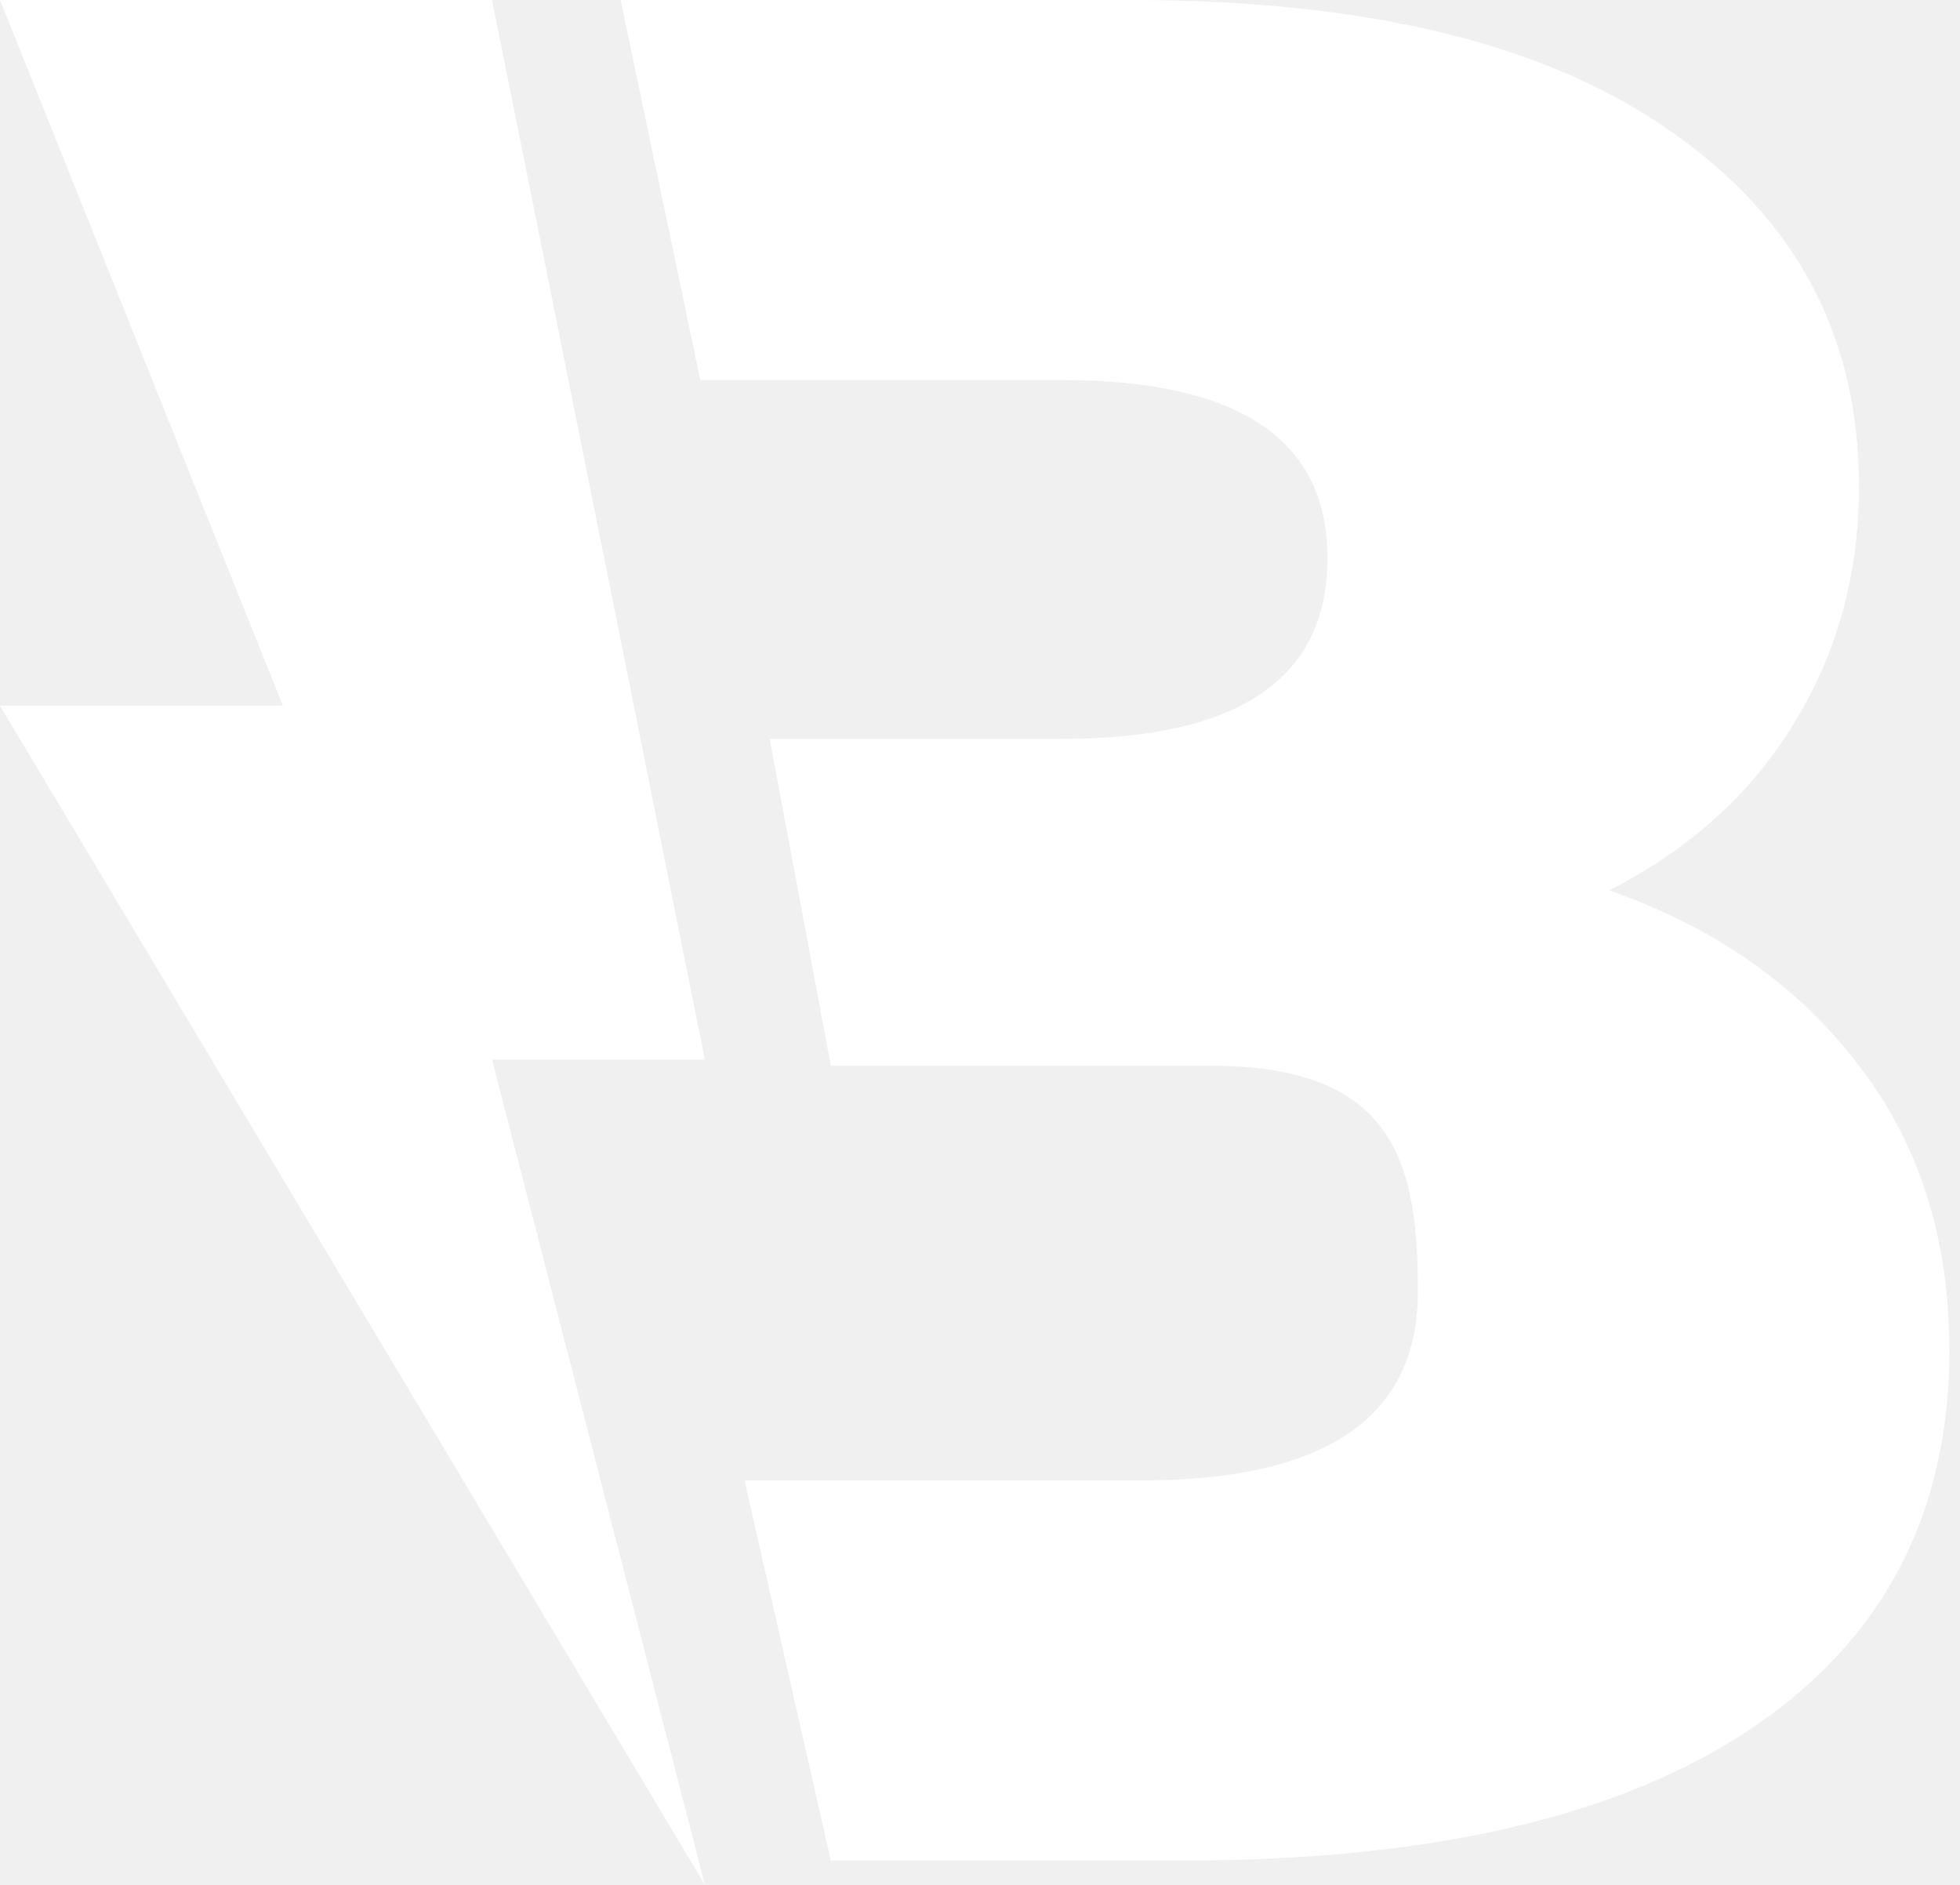
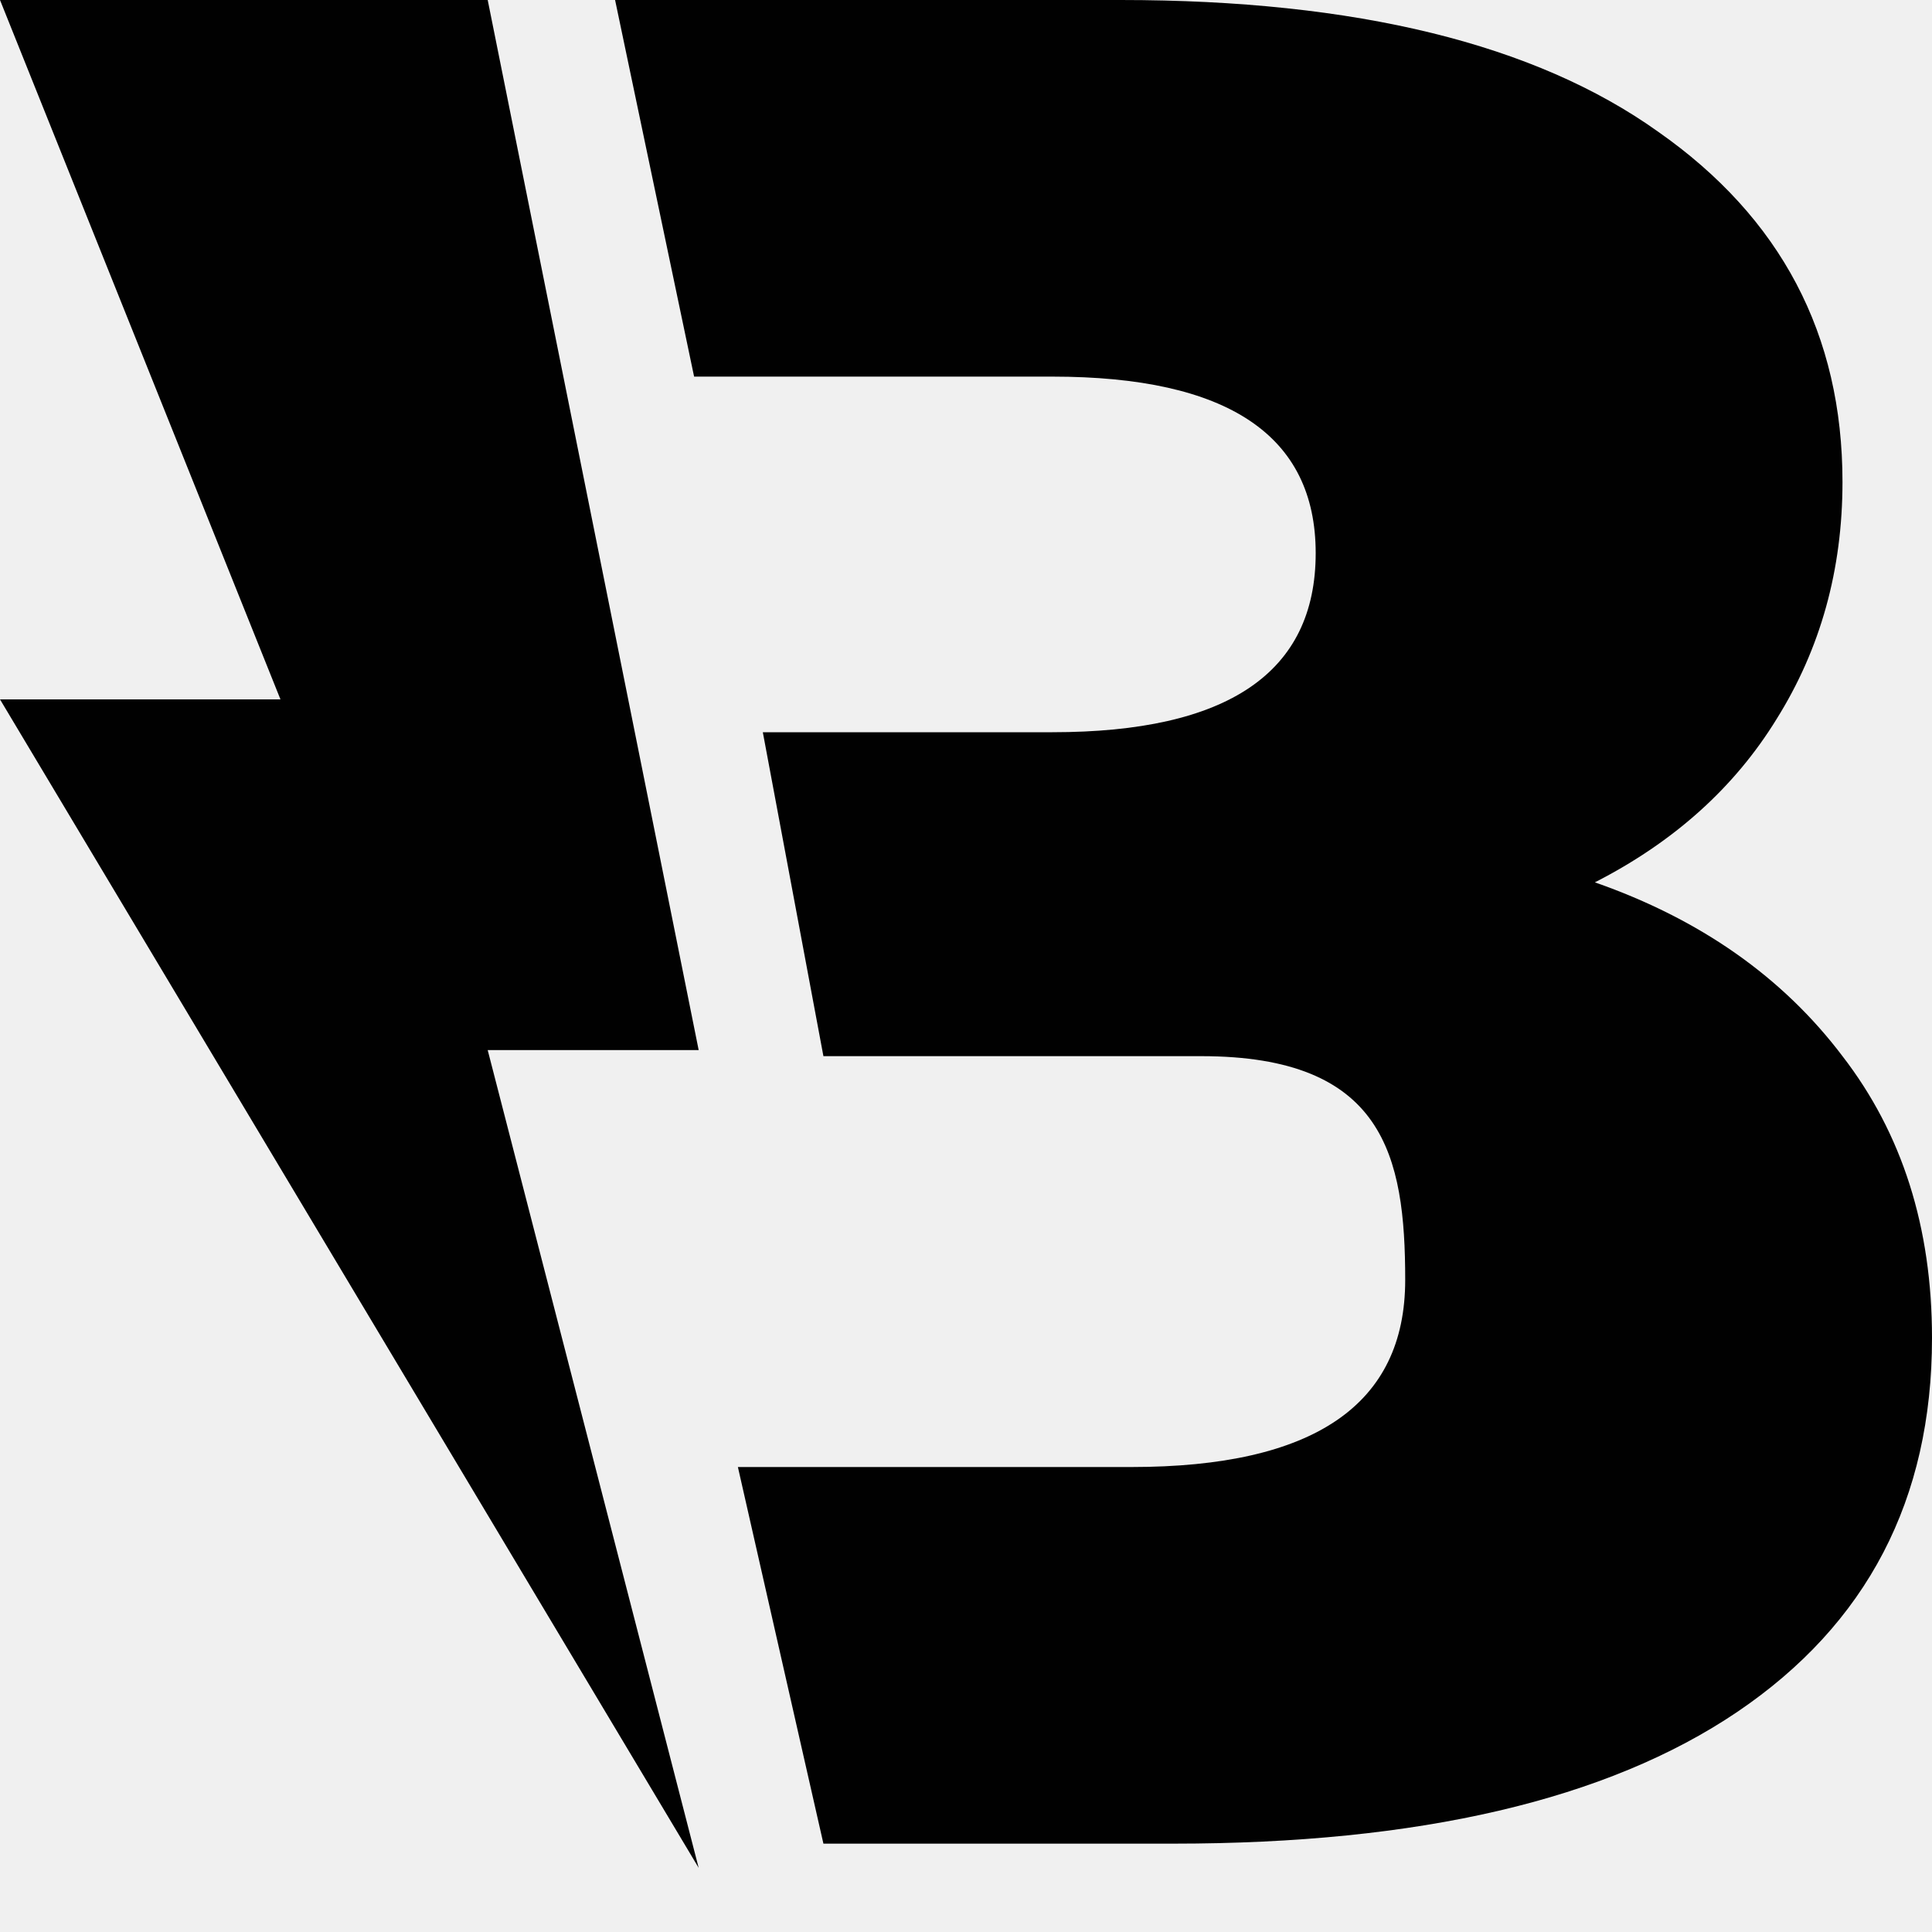
- <svg xmlns="http://www.w3.org/2000/svg" width="52" height="50" viewBox="0 0 52 50" fill="none">
-   <path d="M8.31606e-07 0L7.507 18.722H8.31606e-07L18.702 50L13.055 28.111H18.702L13.055 0H8.31606e-07Z" fill="#fff" />
-   <path d="M49.32 28.272C47.722 26.157 45.513 24.606 42.693 23.619C44.808 22.538 46.43 21.081 47.558 19.248C48.733 17.368 49.32 15.252 49.32 12.902C49.32 8.954 47.675 5.828 44.385 3.525C41.095 1.175 36.3 0 30.002 0H16.465L18.58 10.082H28.169C32.869 10.082 35.219 11.657 35.219 14.806C35.219 18.002 32.869 19.6 28.169 19.6H20.42L22.042 28.272H32.157C37.045 28.272 37.617 30.928 37.617 34.265C37.617 37.602 35.172 39.271 30.284 39.271H19.752L22.042 49.353H31.412C37.993 49.353 43.022 48.178 46.5 45.828C49.978 43.478 51.718 40.141 51.718 35.816C51.718 32.855 50.919 30.34 49.32 28.272Z" fill="#fff" />
+ <svg xmlns="http://www.w3.org/2000/svg" width="30" height="30" viewBox="0 0 30 30" fill="none">
+   <path d="M3.94374e-07 0L4.355 10.86H3.94374e-07L10.849 29.004L7.573 16.306H10.849L7.573 0H3.94374e-07Z" fill="#010101" />
+   <path d="M28.61 16.4C27.683 15.173 26.401 14.273 24.765 13.701C25.992 13.074 26.933 12.229 27.587 11.165C28.269 10.075 28.61 8.848 28.61 7.484C28.61 5.194 27.655 3.381 25.747 2.045C23.838 0.682 21.057 0 17.403 0H9.551L10.778 5.848H16.34C19.067 5.848 20.43 6.762 20.43 8.589C20.43 10.443 19.067 11.37 16.34 11.37H11.845L12.786 16.4H18.653C21.489 16.4 21.82 17.941 21.82 19.876C21.82 21.812 20.403 22.78 17.567 22.78H11.458L12.786 28.628H18.221C22.038 28.628 24.956 27.947 26.974 26.584C28.991 25.22 30 23.285 30 20.776C30 19.058 29.537 17.6 28.61 16.4Z" fill="#010101" />
</svg>
